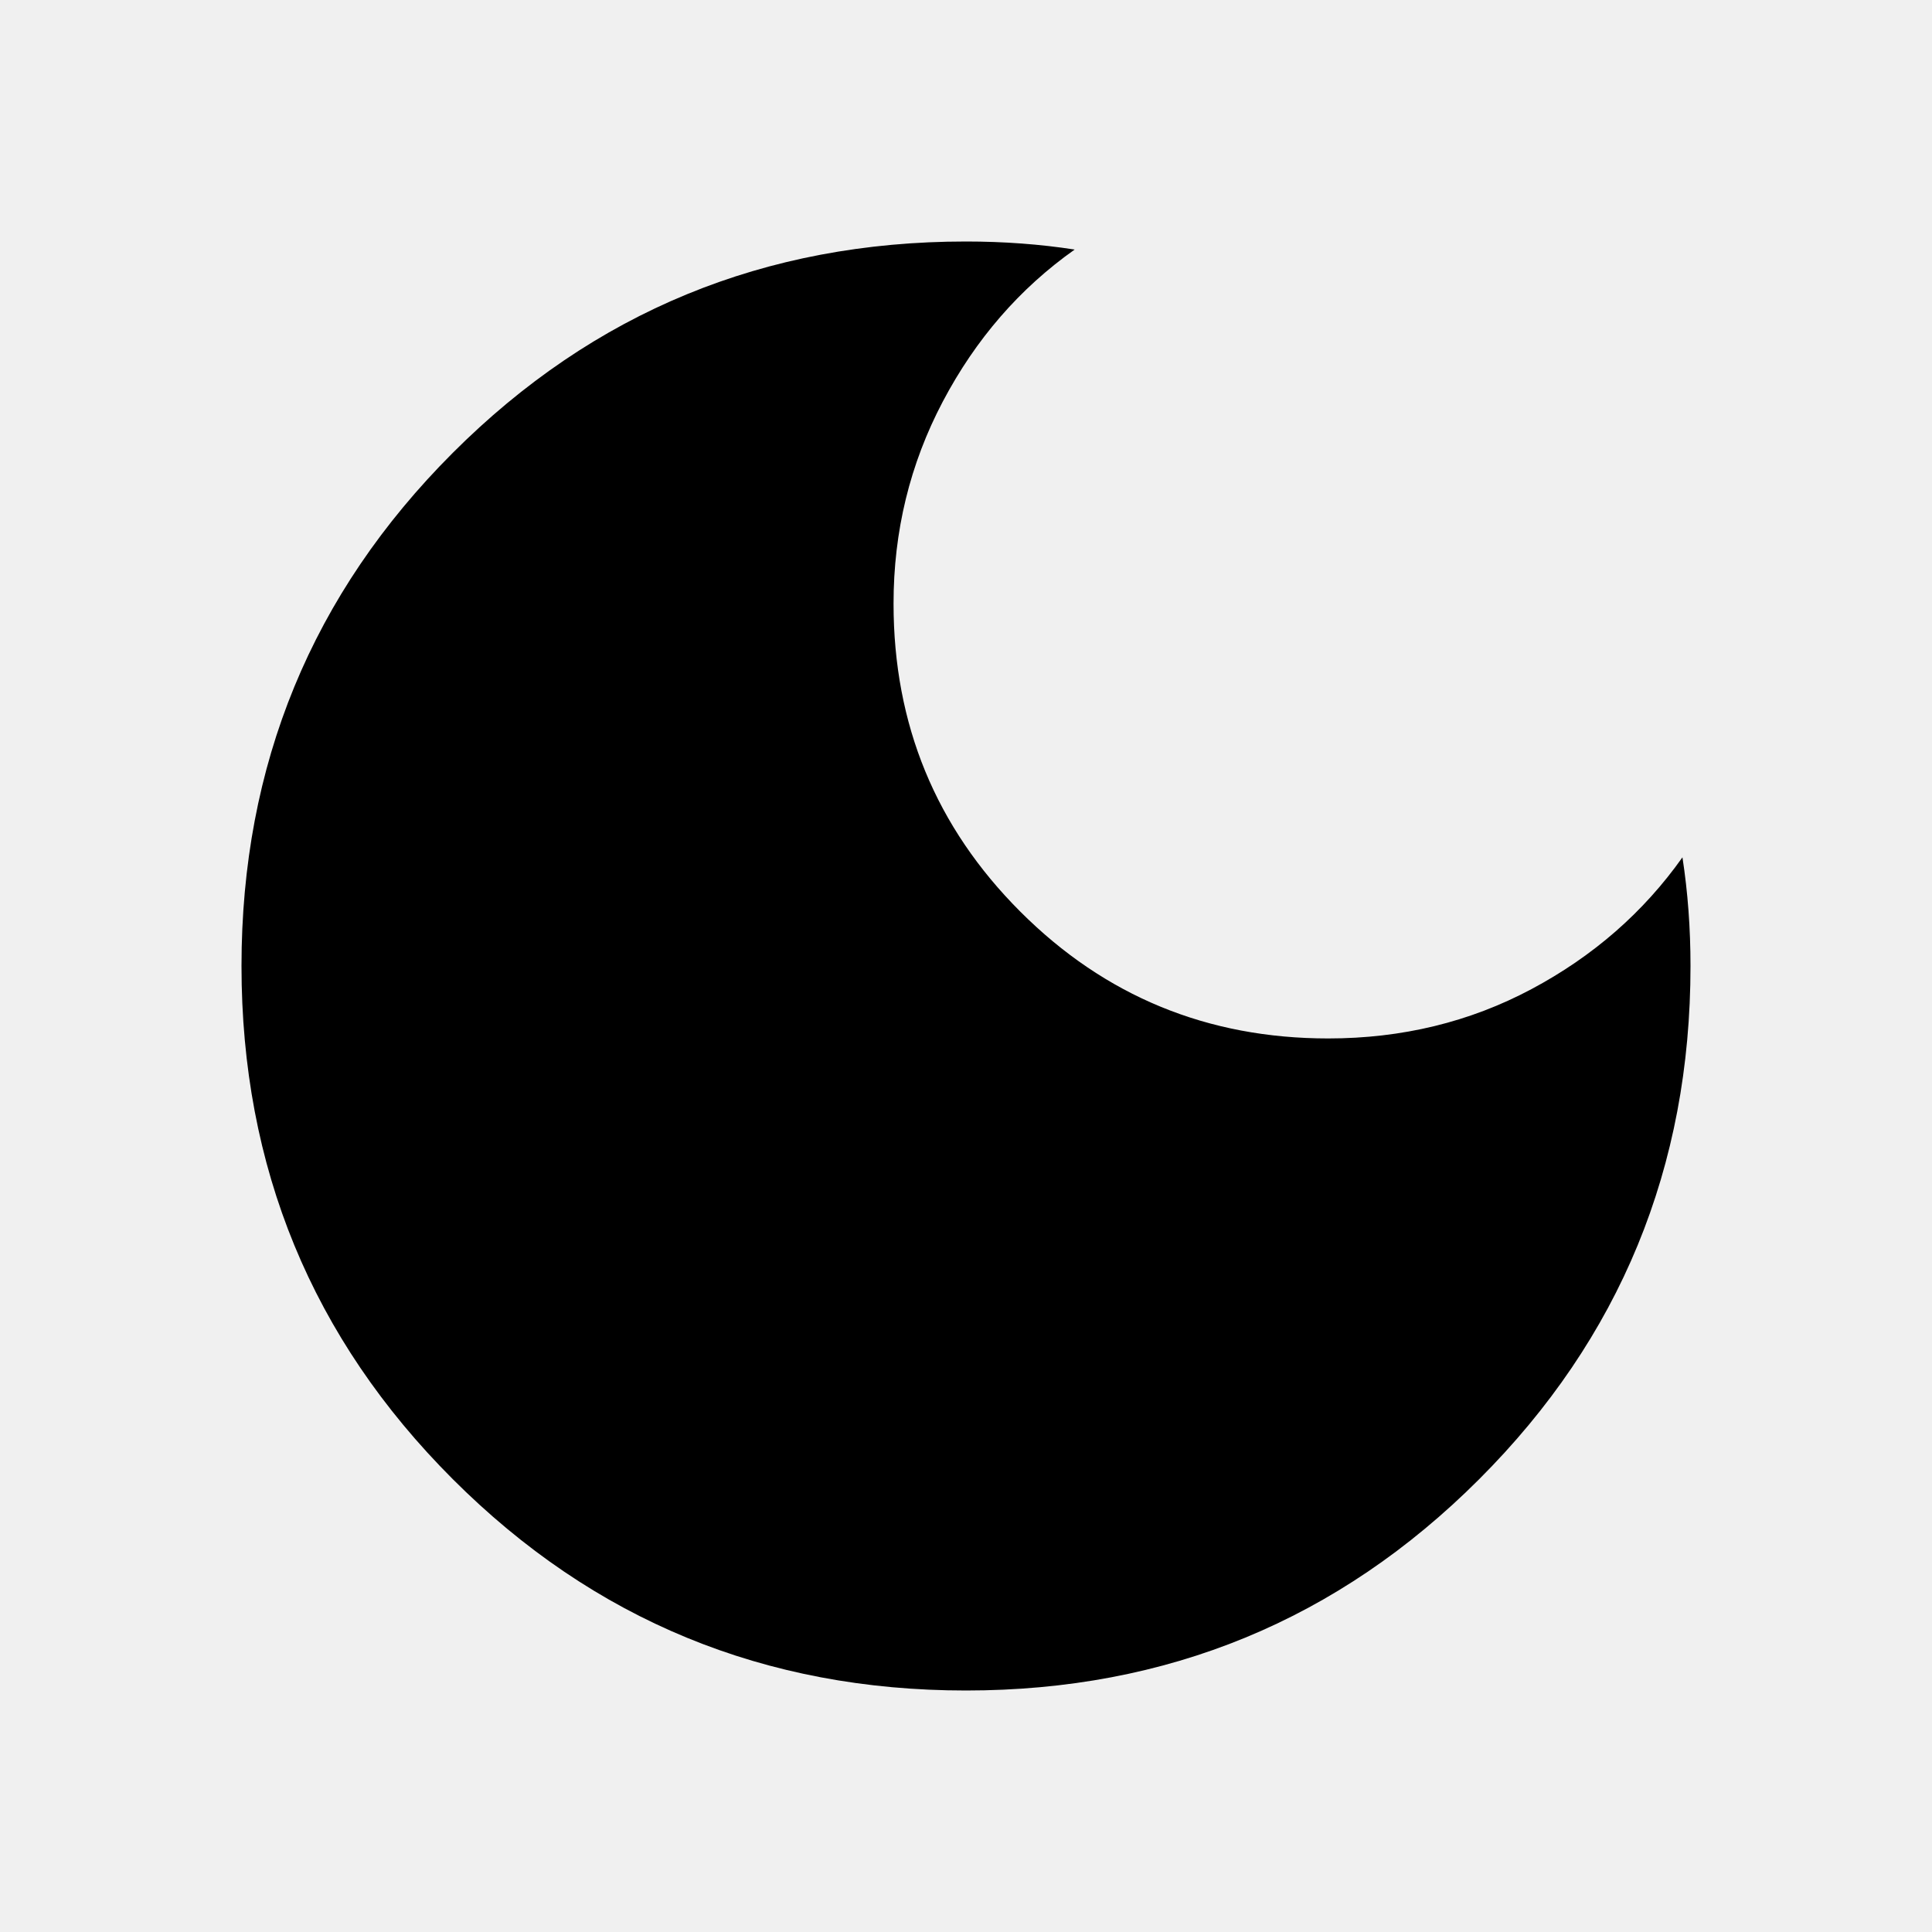
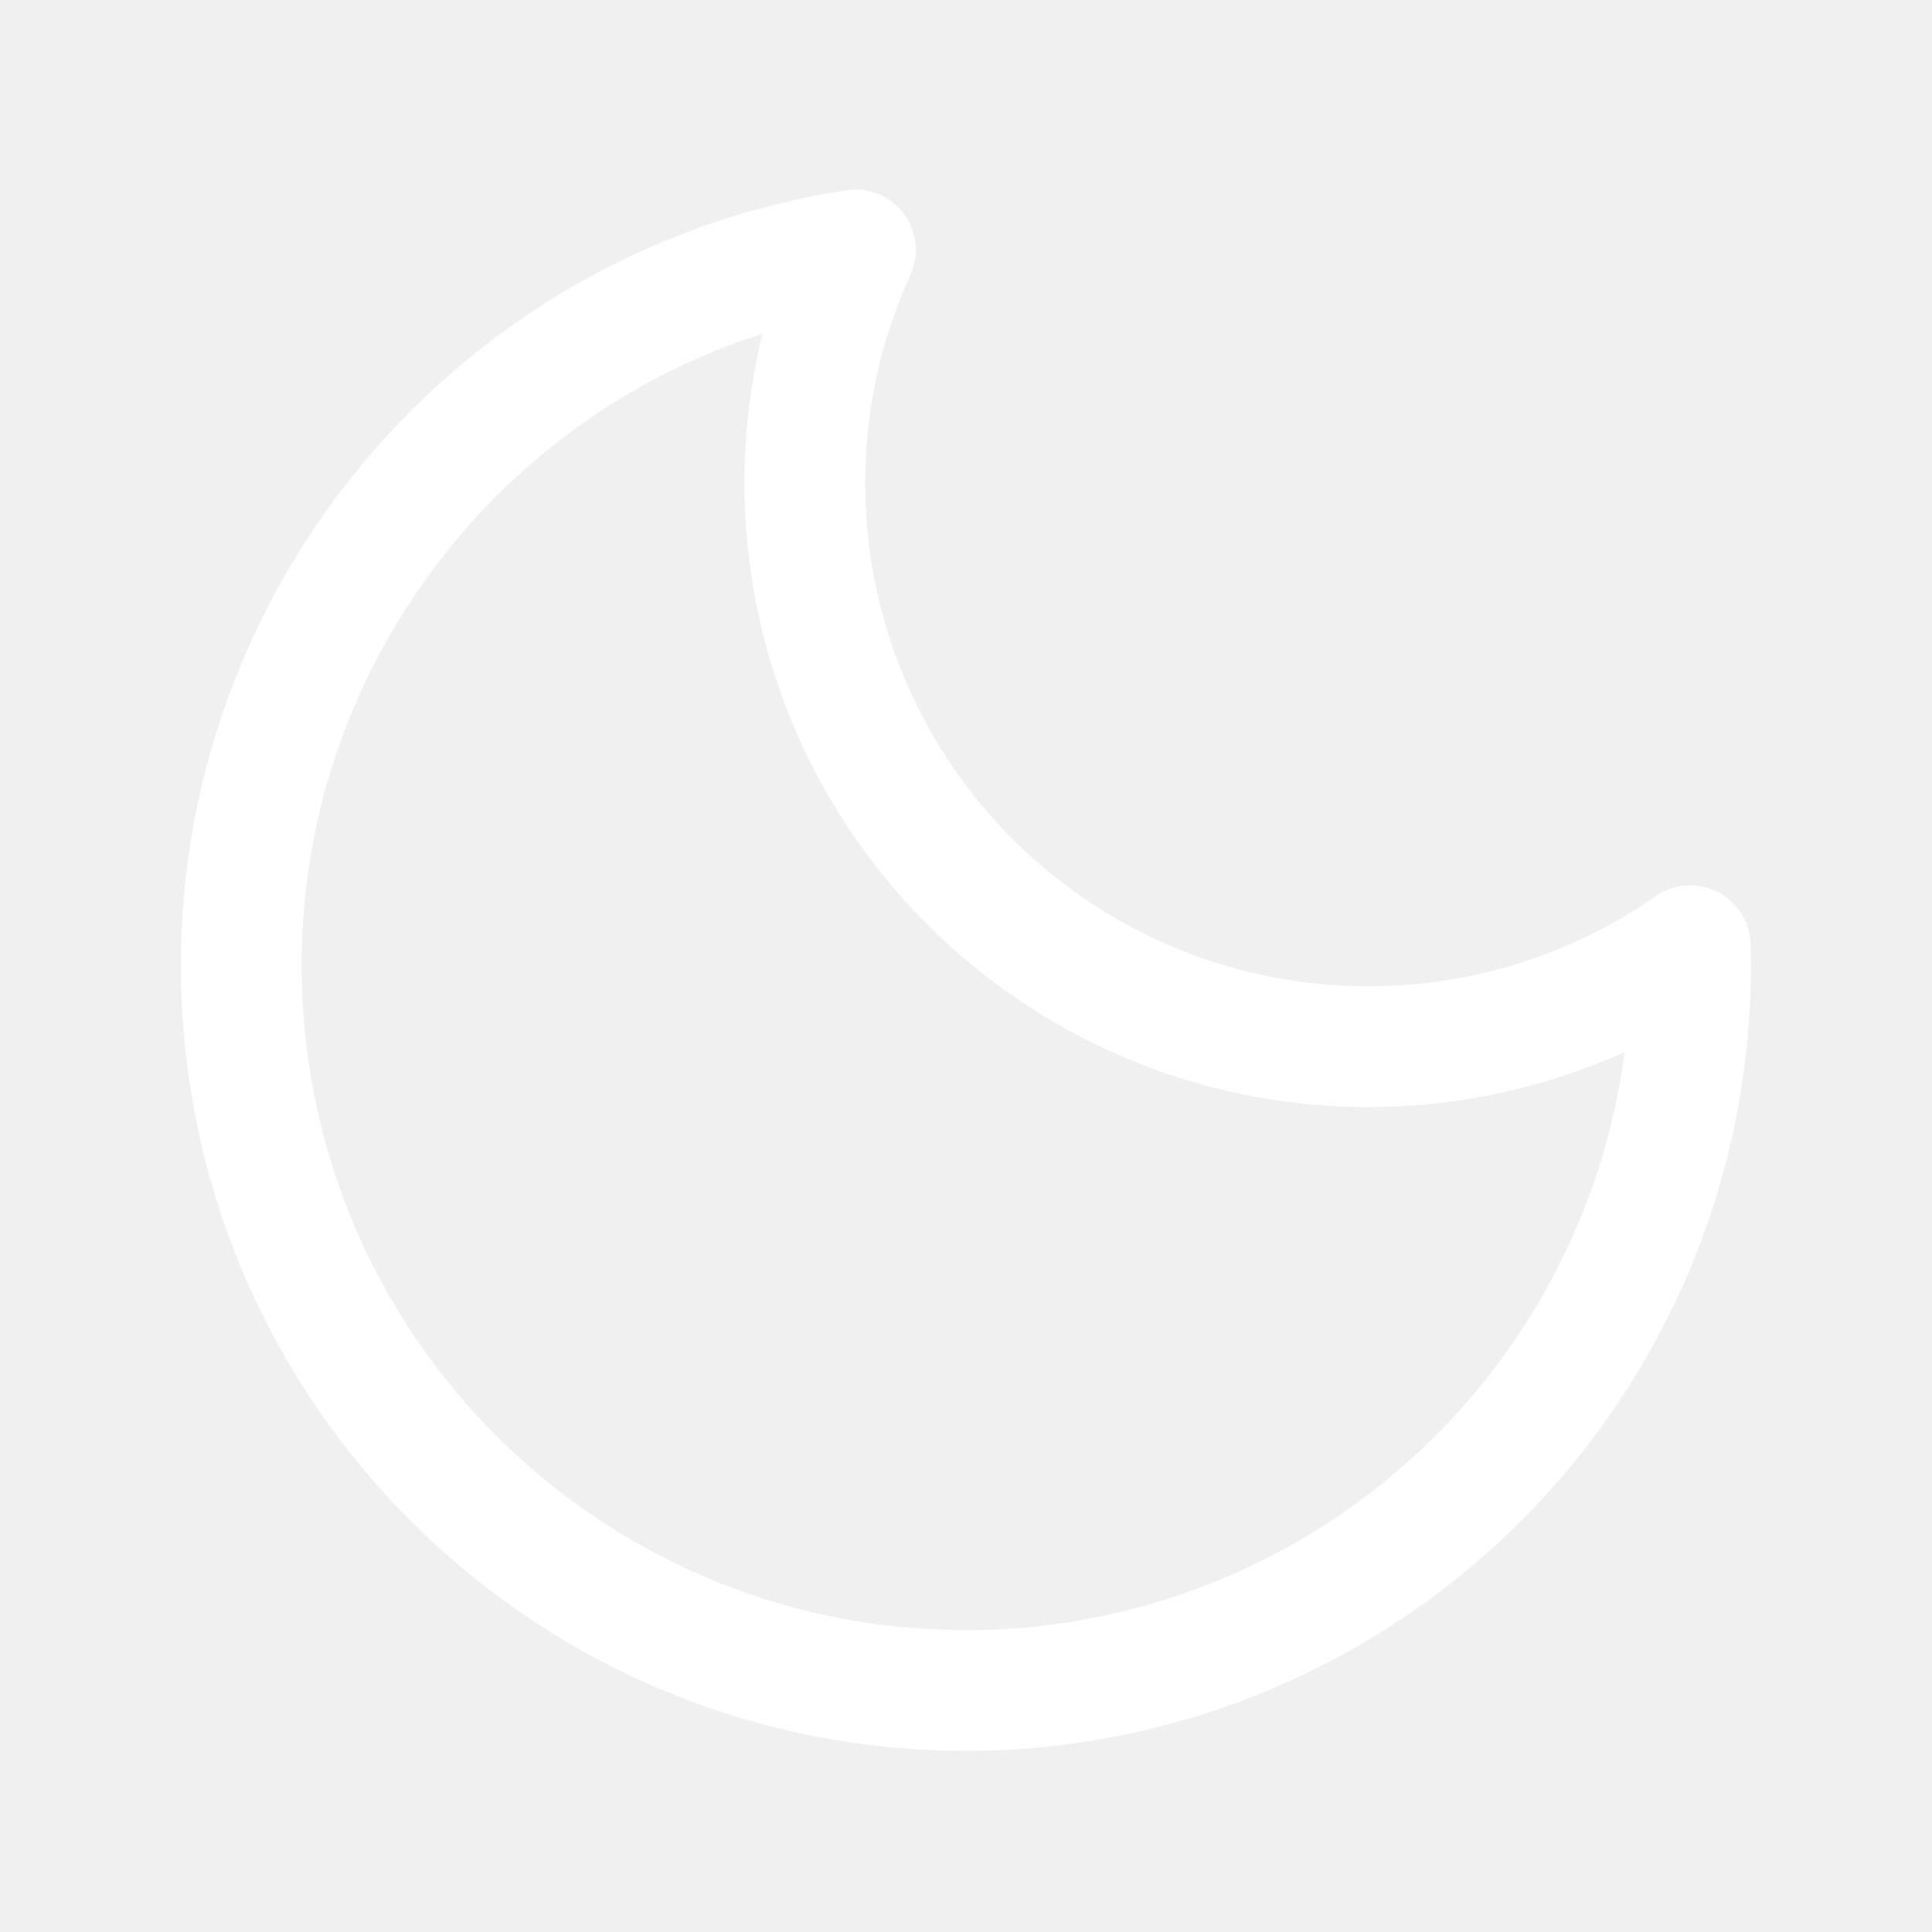
<svg xmlns="http://www.w3.org/2000/svg" width="24" height="24" viewBox="0 0 24 24">
-   <path fill="currentColor" d="M12 21q-3.75 0-6.375-2.625T3 12q0-3.75 2.625-6.375T12 3q.35 0 .688.025t.662.075q-1.025.725-1.638 1.888T11.1 7.5q0 2.25 1.575 3.825T16.5 12.9q1.375 0 2.525-.613T20.9 10.65q.05.325.075.662T21 12q0 3.75-2.625 6.375T12 21Z" />
+   <path fill="none" stroke="white" stroke-linecap="round" stroke-linejoin="round" stroke-width="1.5" d="M12 21a9 9 0 0 0 8.997-9.252a7 7 0 0 1-10.371-8.643A9 9 0 0 0 12 21Z" />
</svg>
